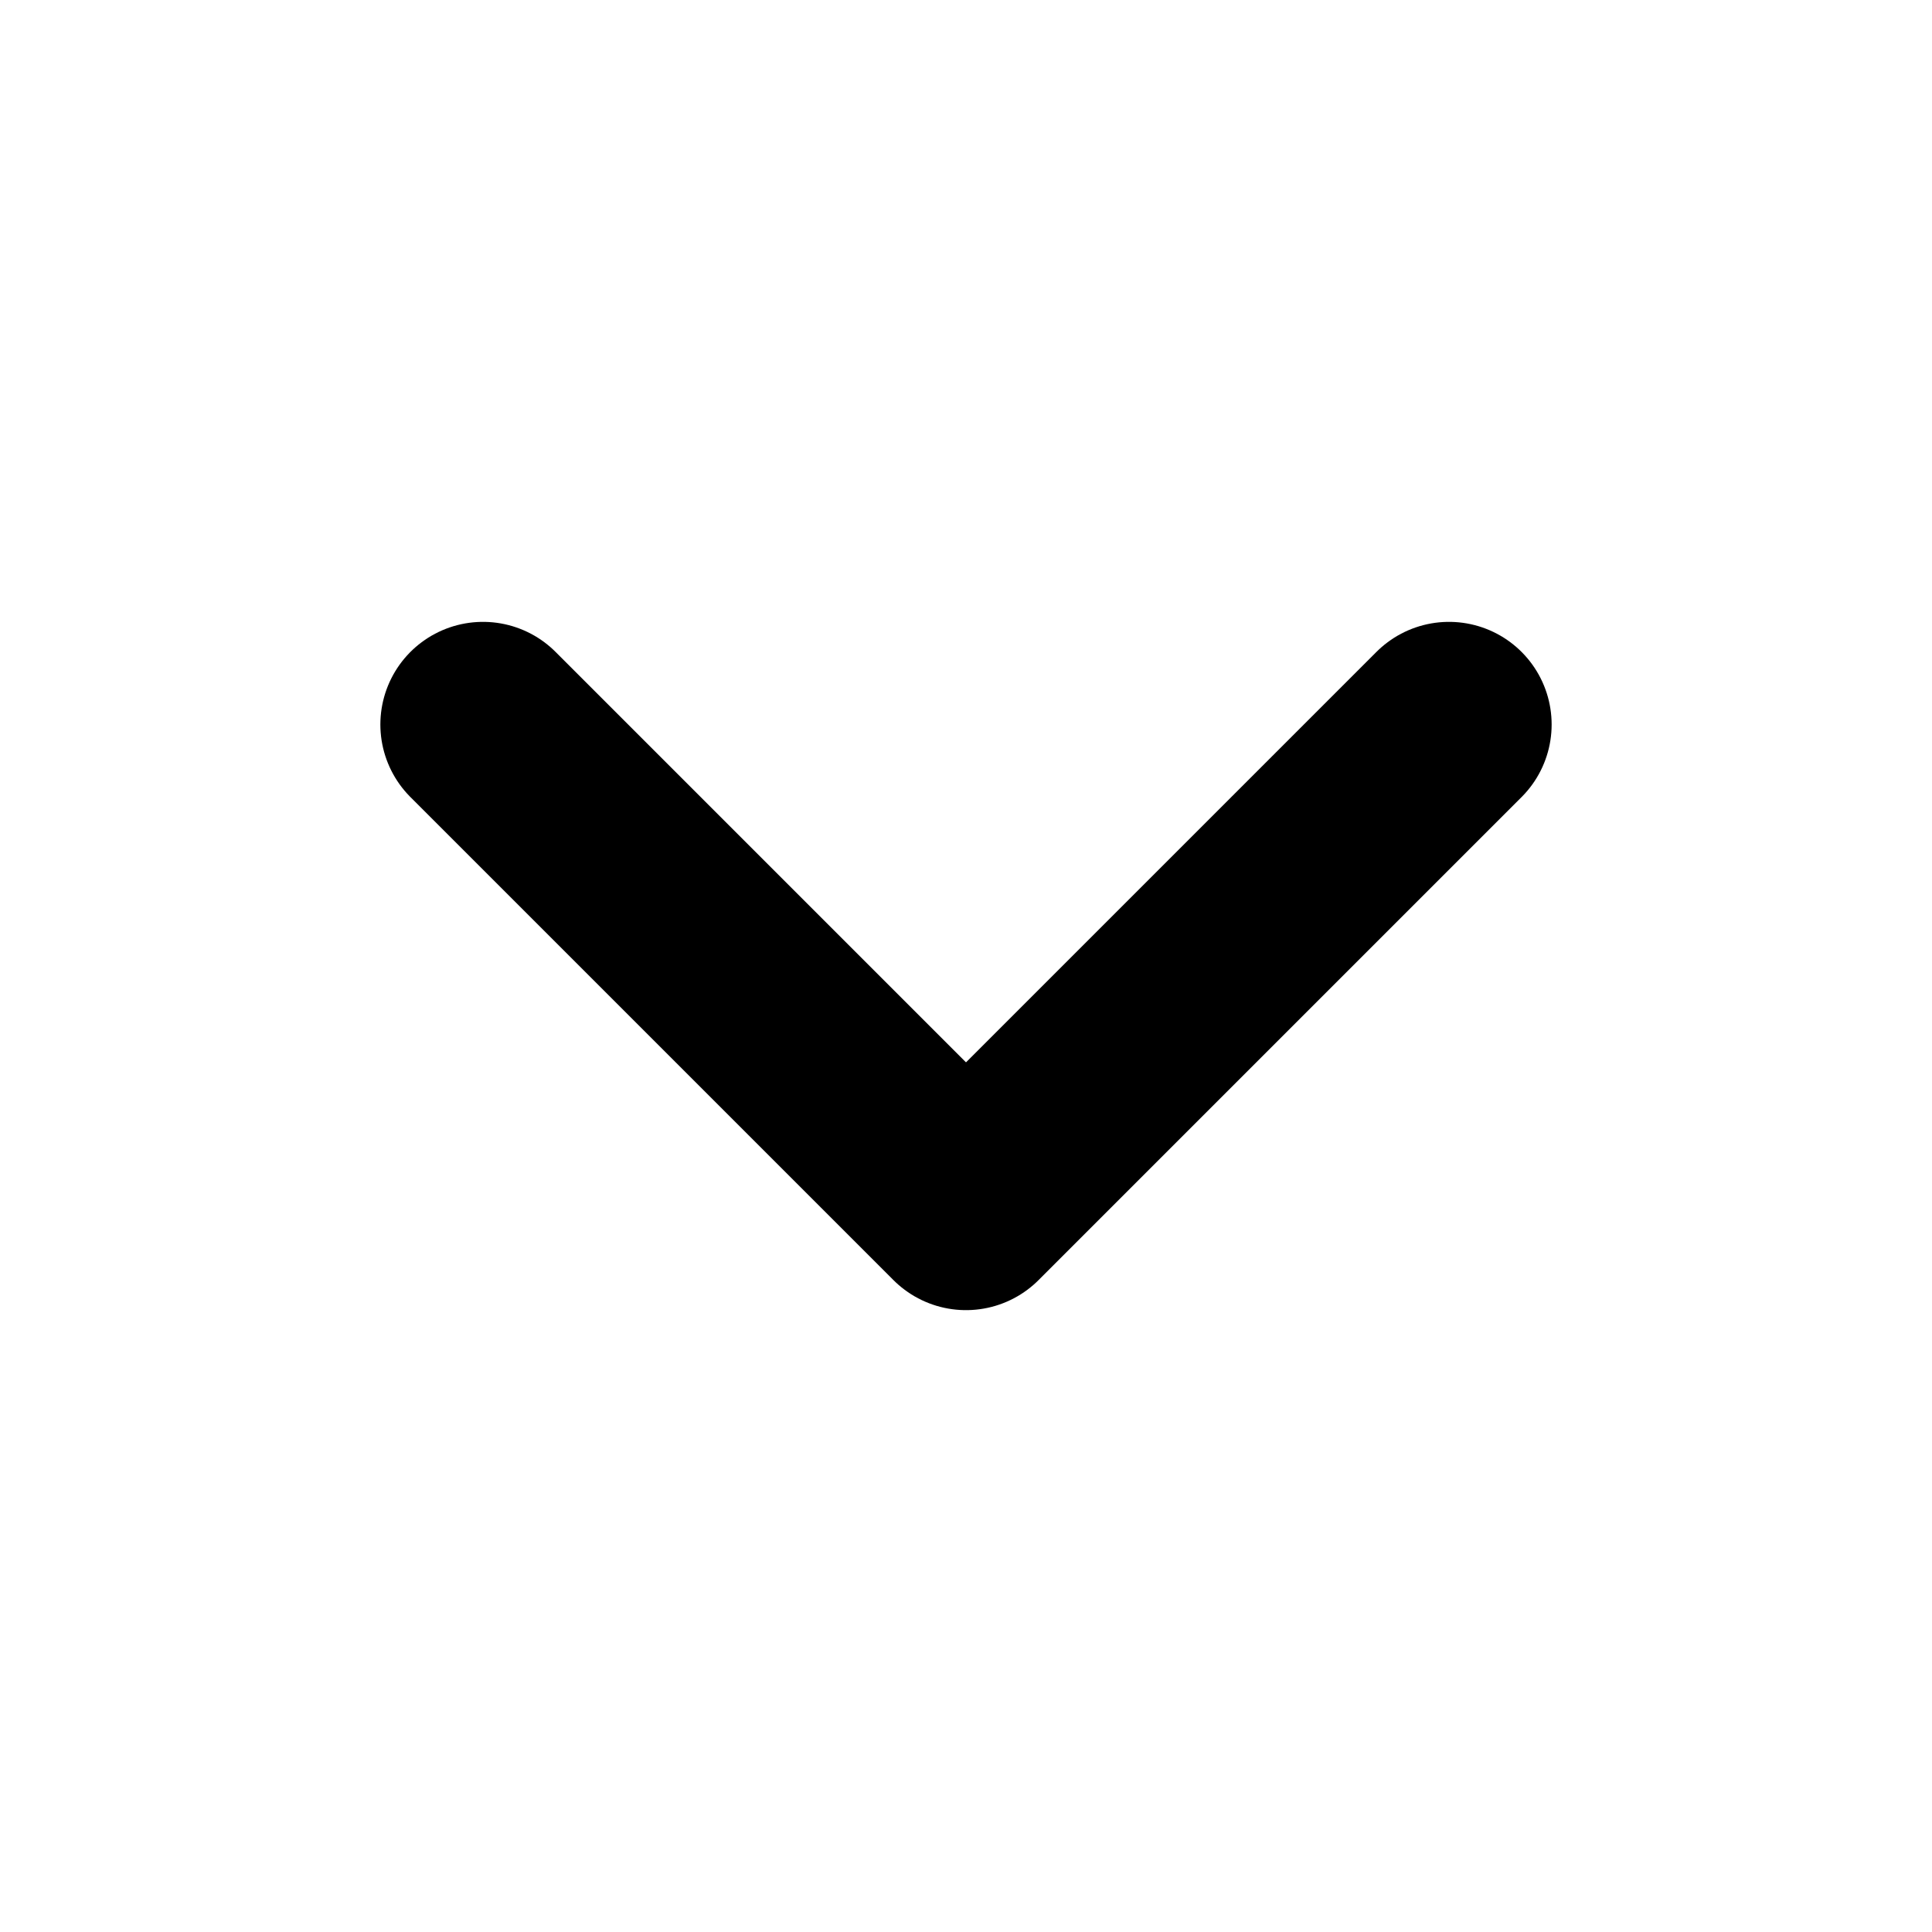
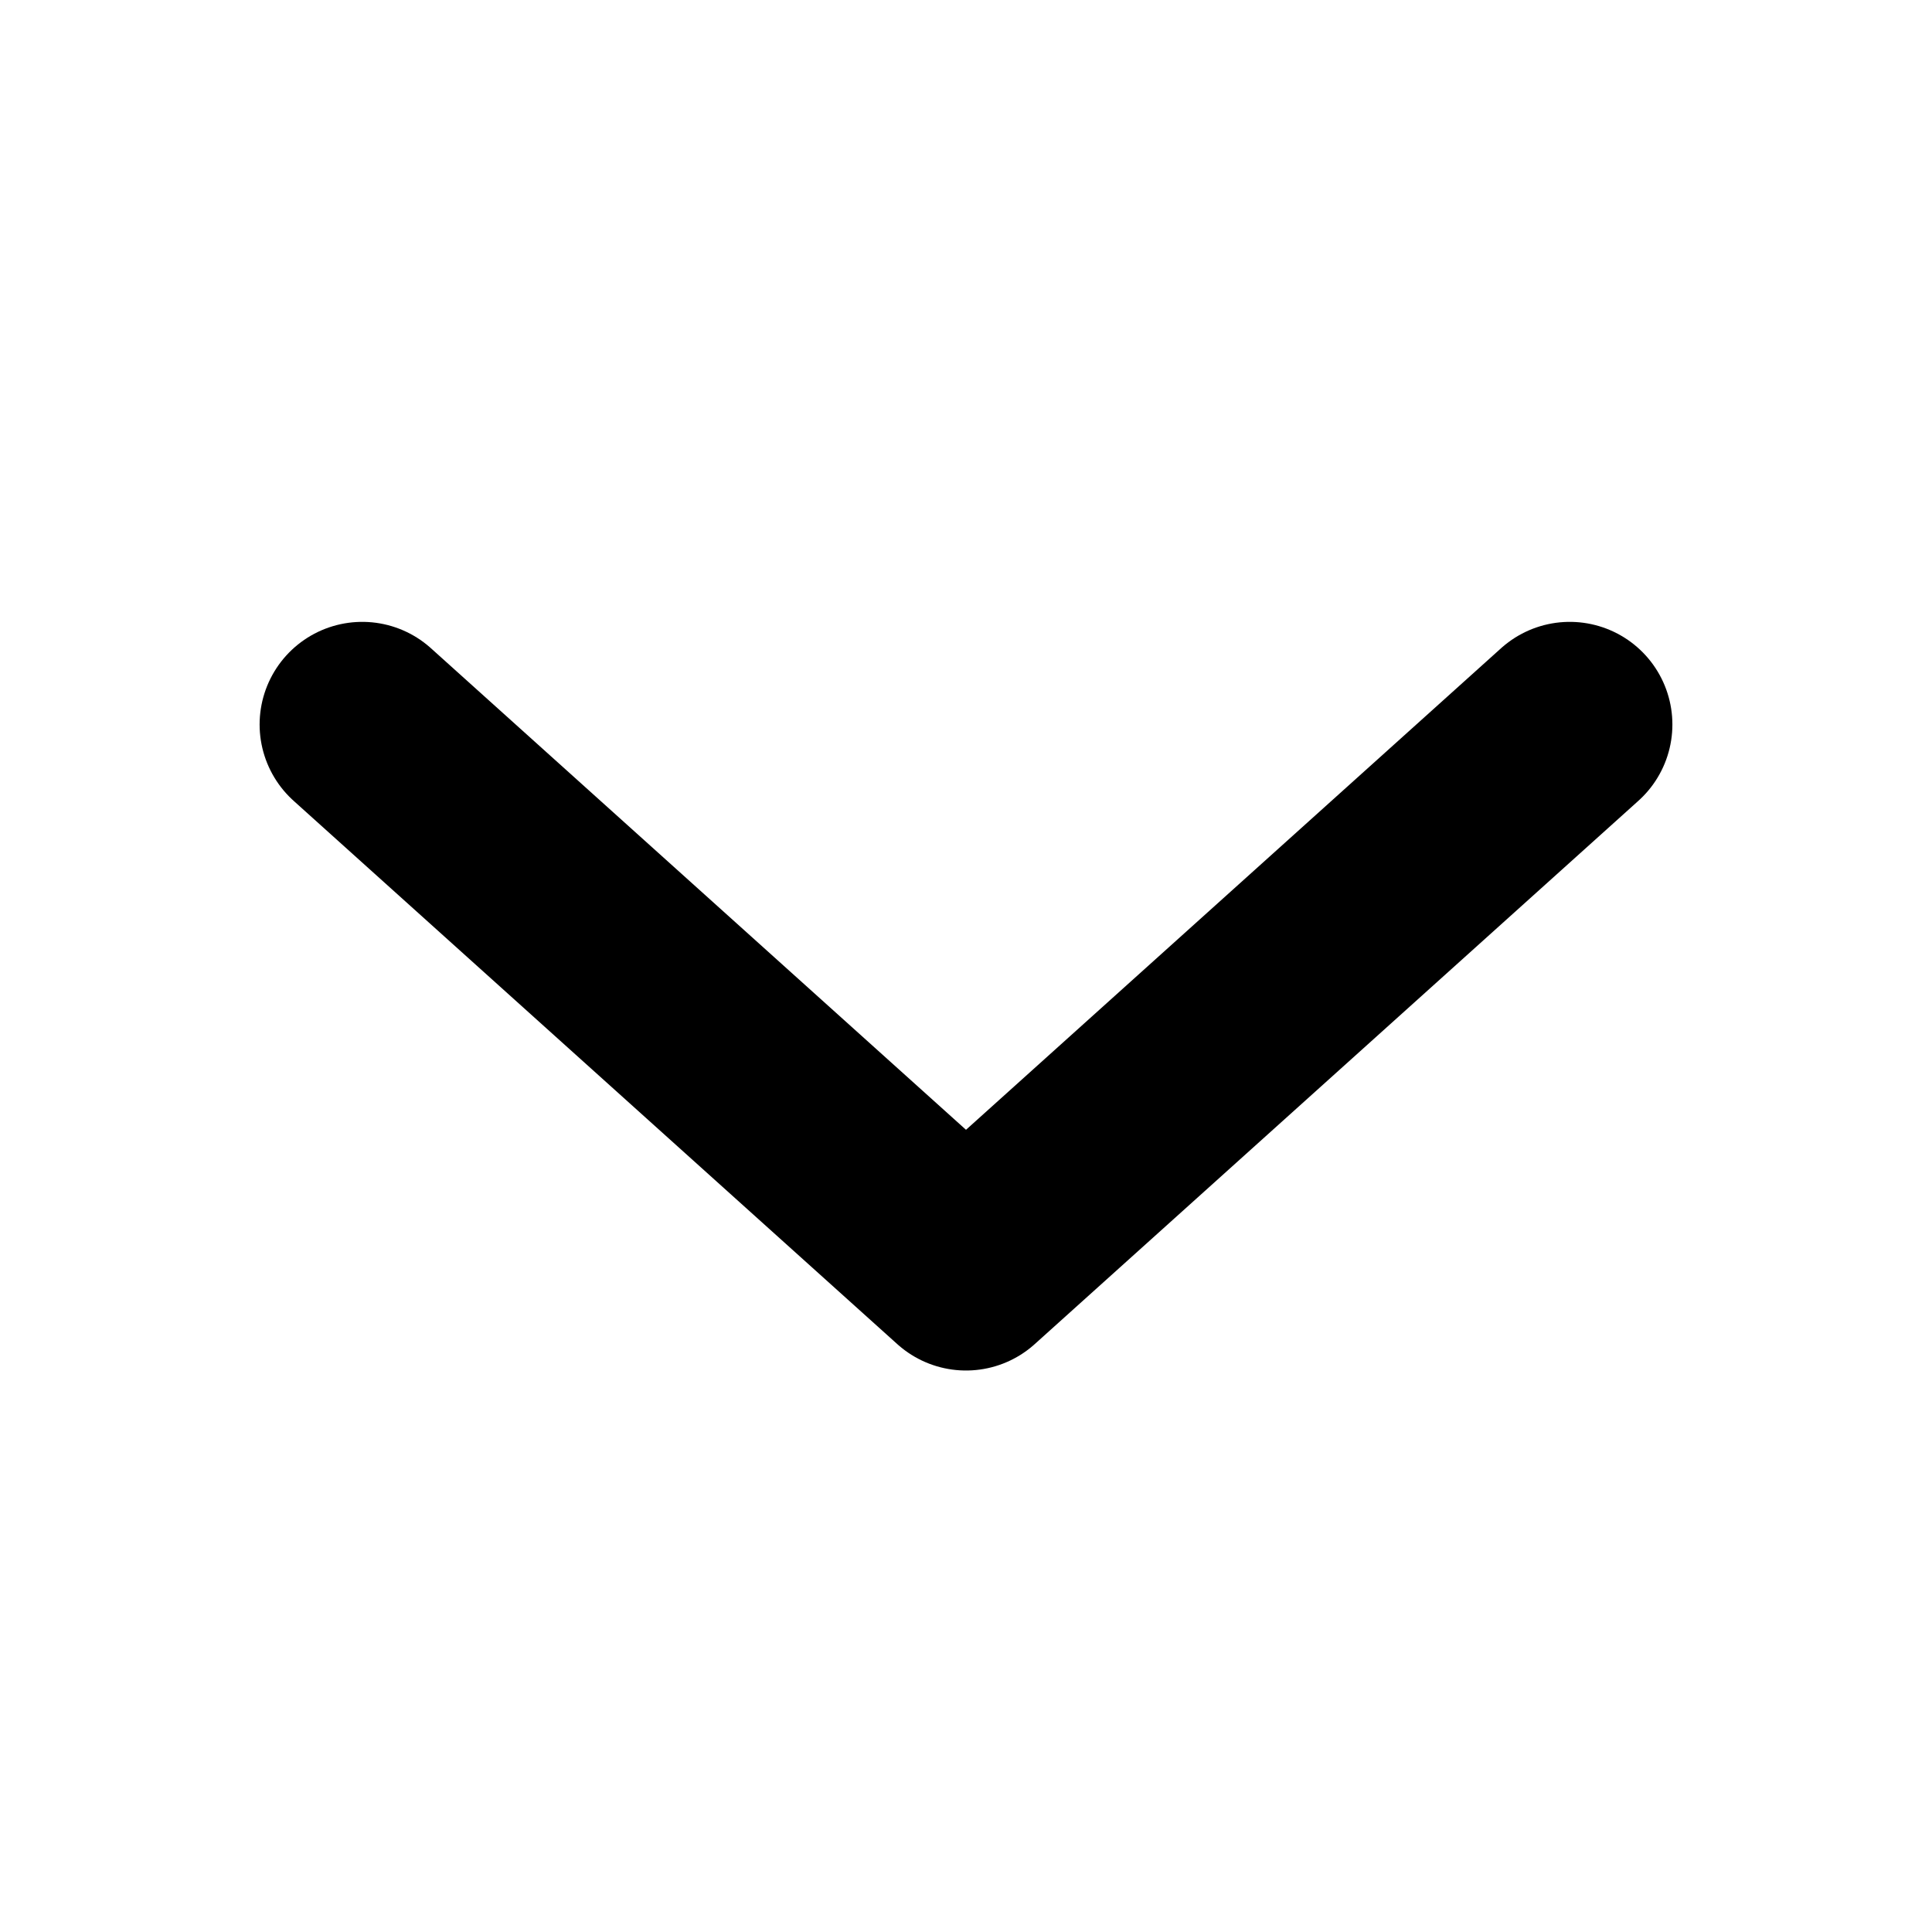
<svg xmlns="http://www.w3.org/2000/svg" id="icon" overflow="visible" viewBox="0 0 16 16">
-   <path d="M4 6l4 4 4-4" fill="none" stroke="currentColor" stroke-width="1.7" stroke-linecap="round" stroke-linejoin="round" />
+   <path d="M3 6l5 4.5 5-4.5" fill="none" stroke="currentColor" stroke-width="1.7" stroke-linecap="round" stroke-linejoin="round" />
</svg>
